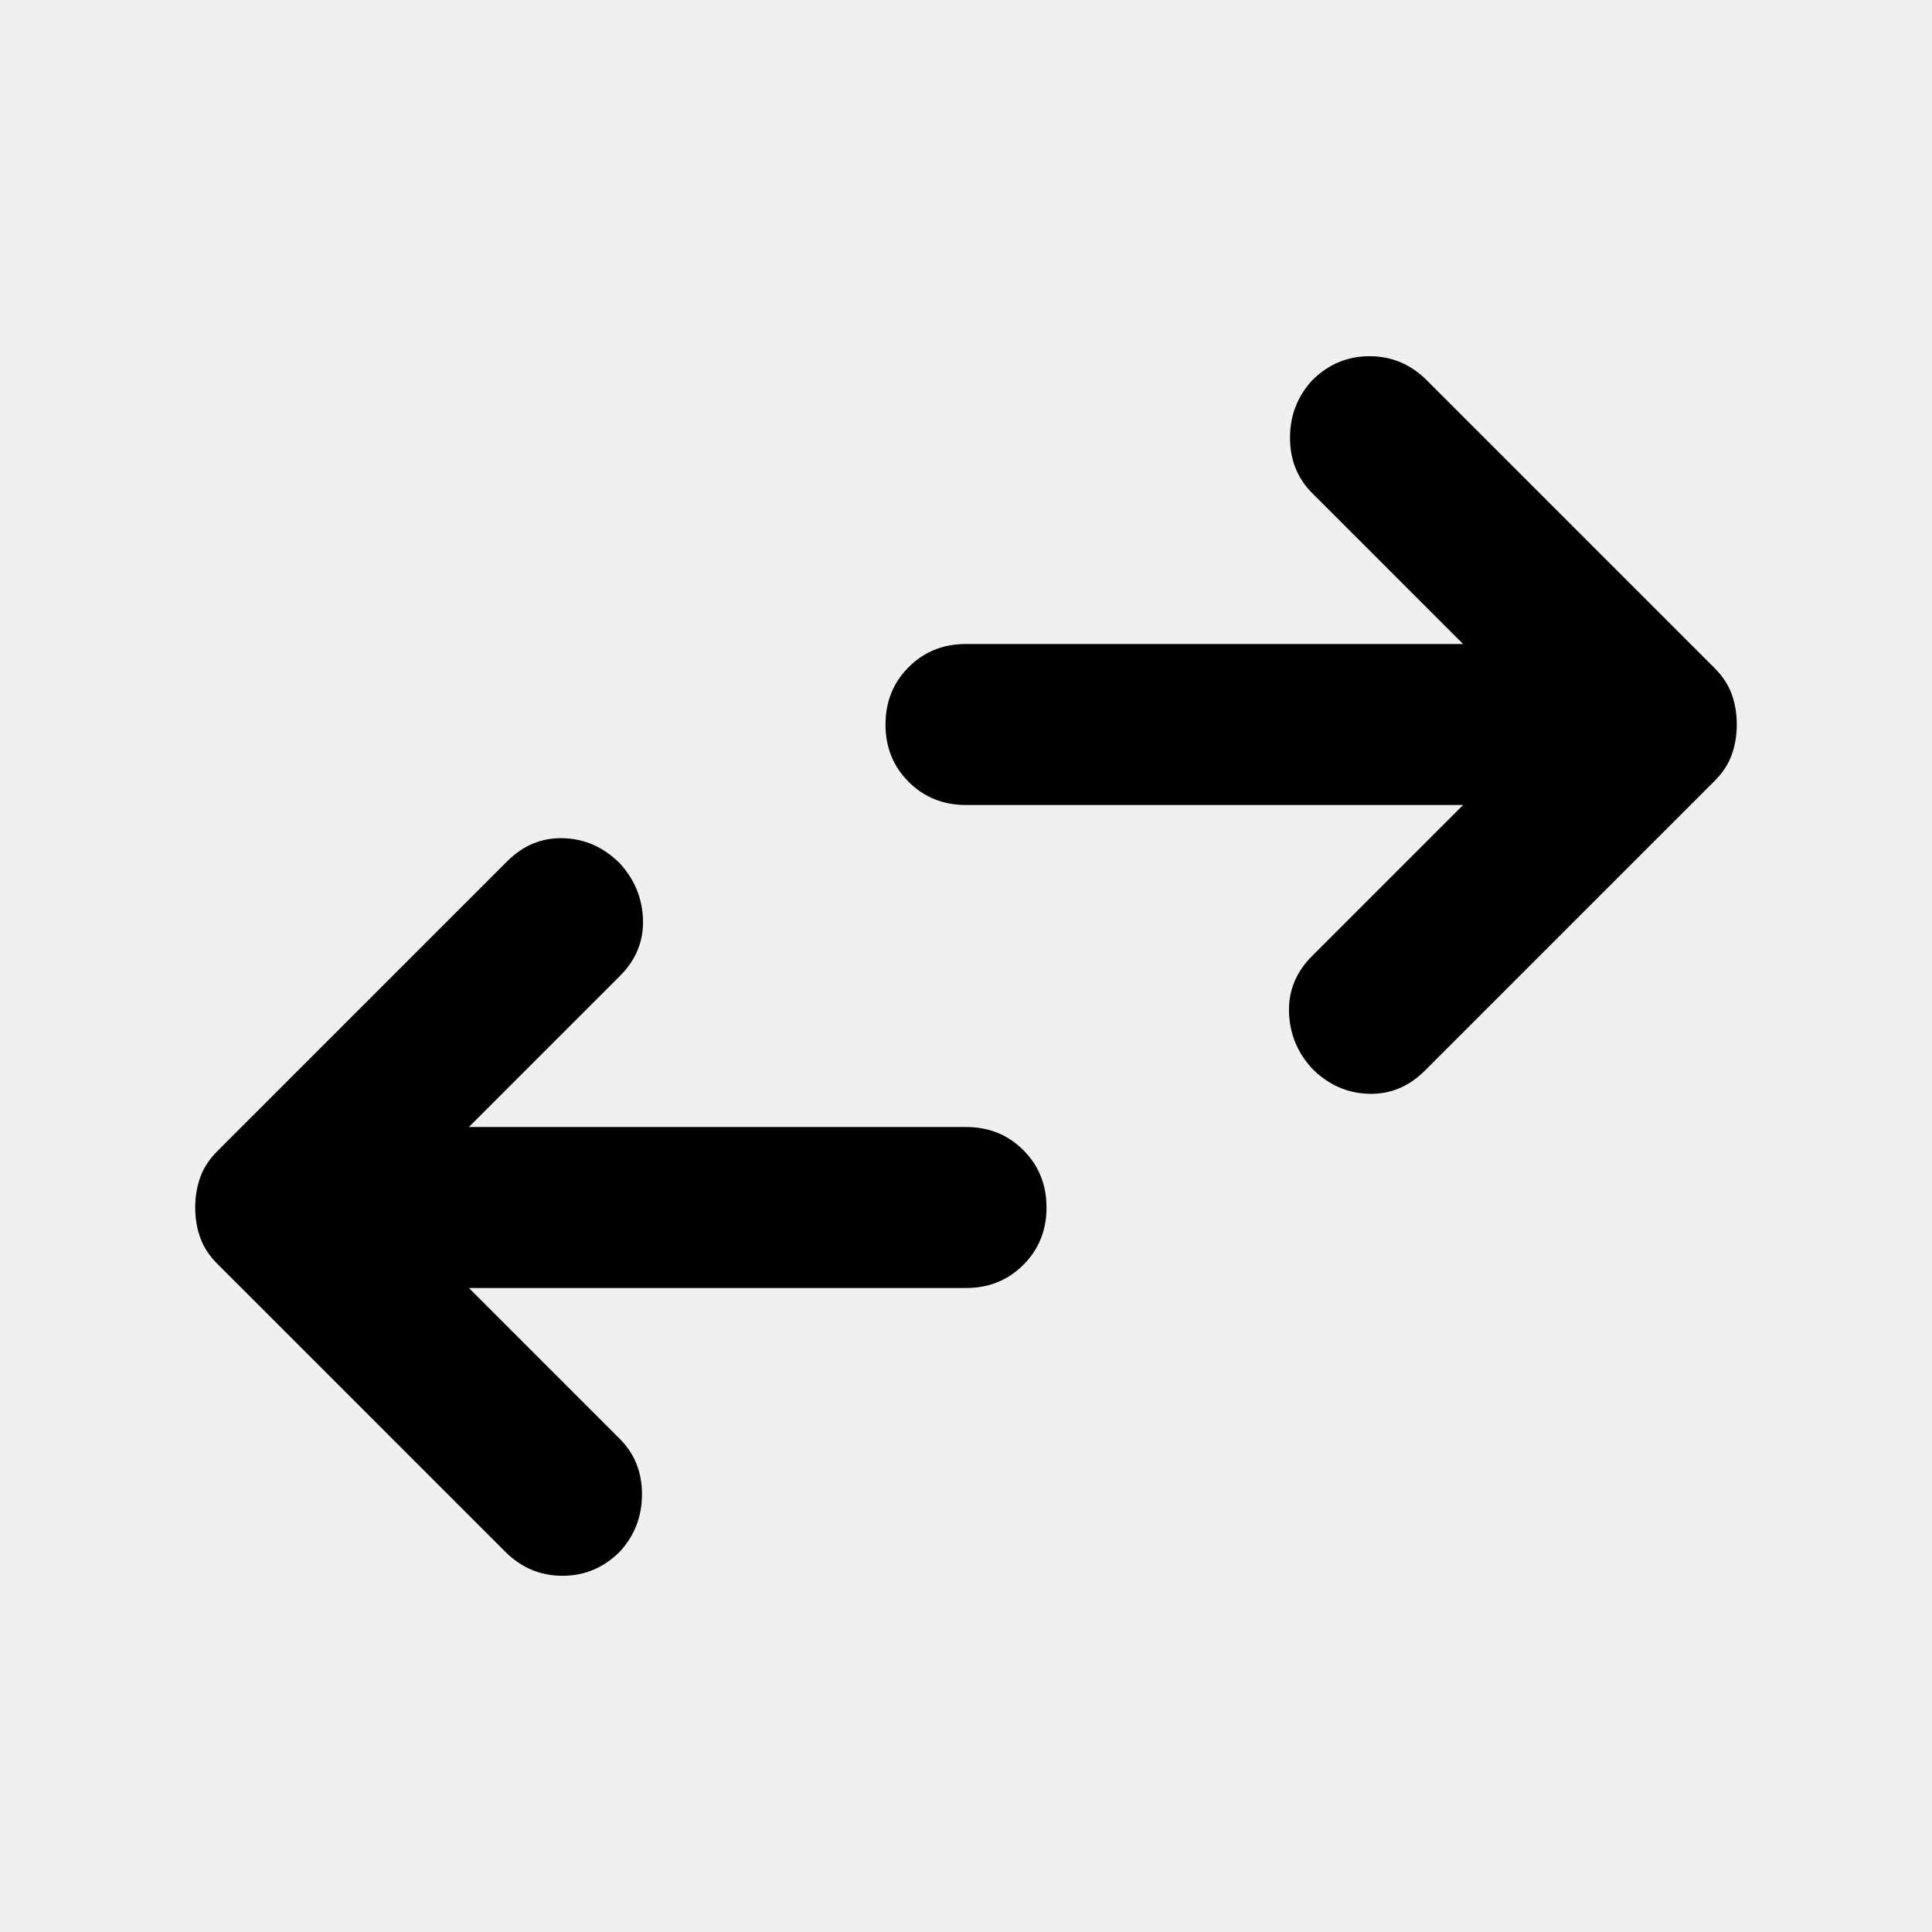
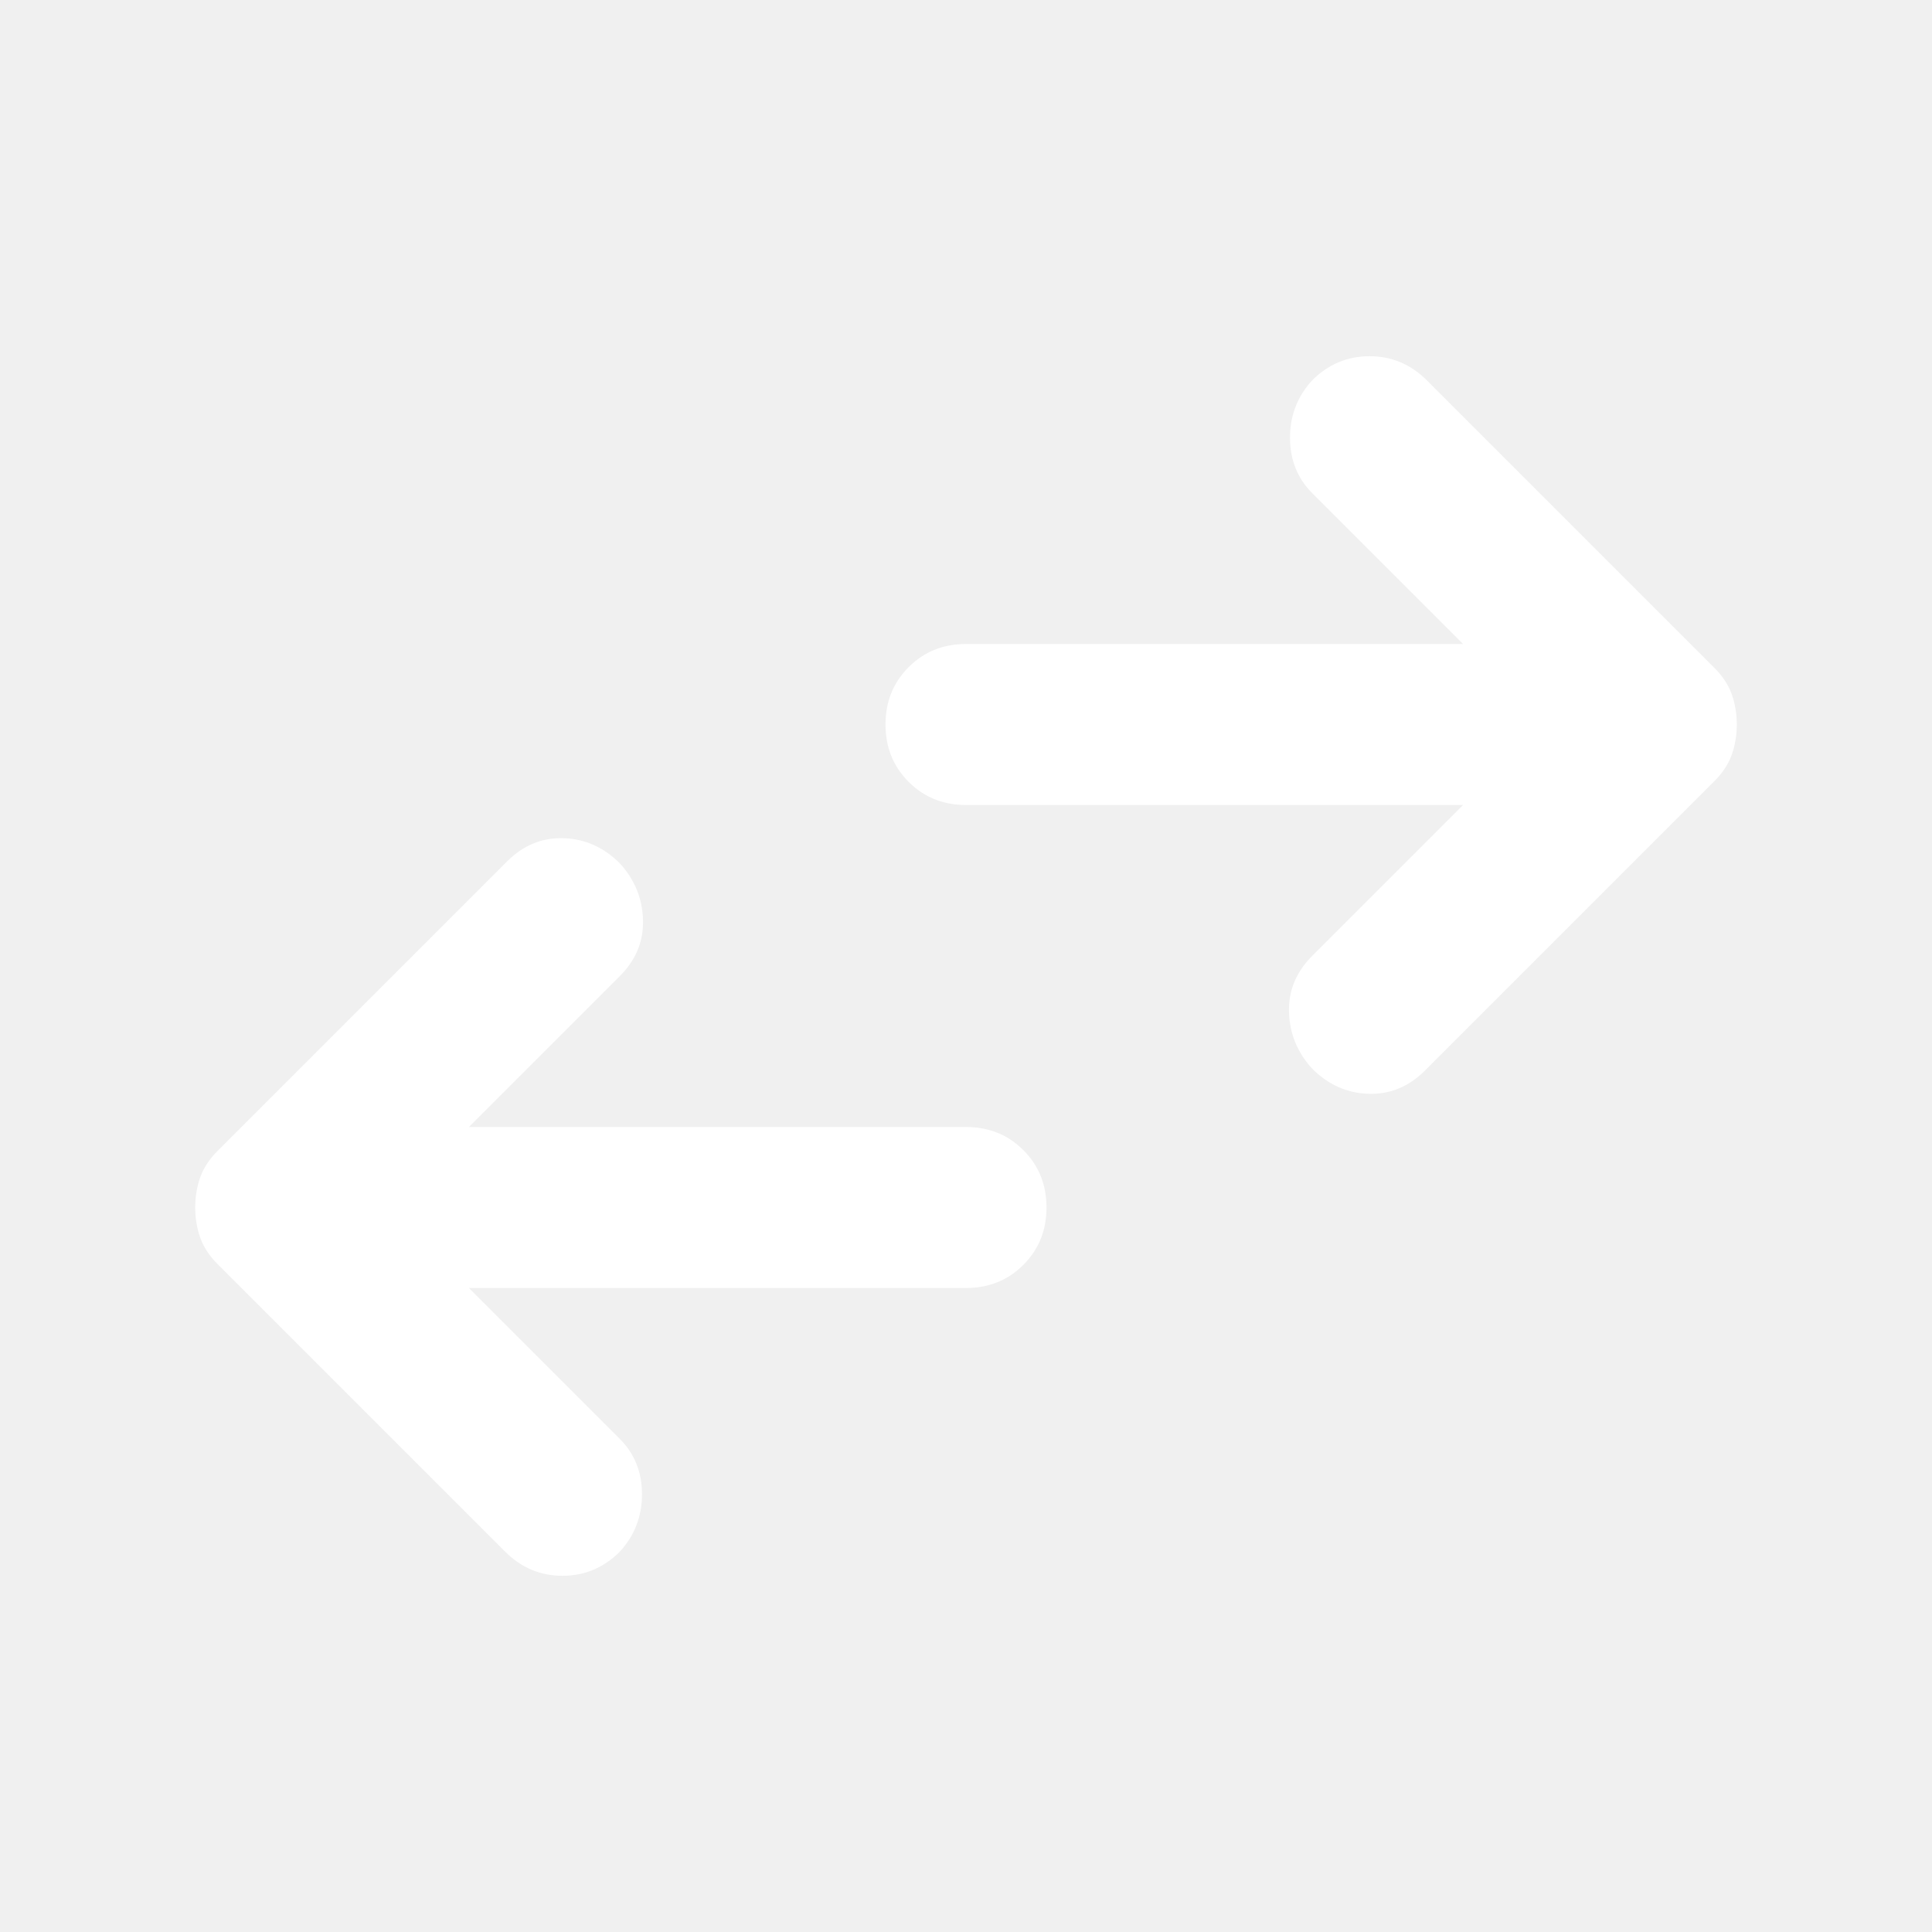
- <svg xmlns="http://www.w3.org/2000/svg" height="24" viewBox="0 -960 960 960" width="24">
+ <svg xmlns="http://www.w3.org/2000/svg" fill="#FFFFFF" height="24" viewBox="0 -960 960 960" width="24">
  <path d="m233-320 75 75q11 11 11 27.5T308-189q-12 12-28.5 12T251-189L108-332q-6-6-8.5-13T97-360q0-8 2.5-15t8.5-13l144-144q12-12 28-11.5t28 12.5q11 12 11.5 28T308-475l-75 75h247q17 0 28.5 11.5T520-360q0 17-11.5 28.5T480-320H233Zm494-240H480q-17 0-28.5-11.5T440-600q0-17 11.5-28.5T480-640h247l-75-75q-11-11-11-27.5t11-28.5q12-12 28.5-12t28.5 12l143 143q6 6 8.5 13t2.5 15q0 8-2.5 15t-8.5 13L708-428q-12 12-28 11.5T652-429q-11-12-11.5-28t11.5-28l75-75Z" />
</svg>
